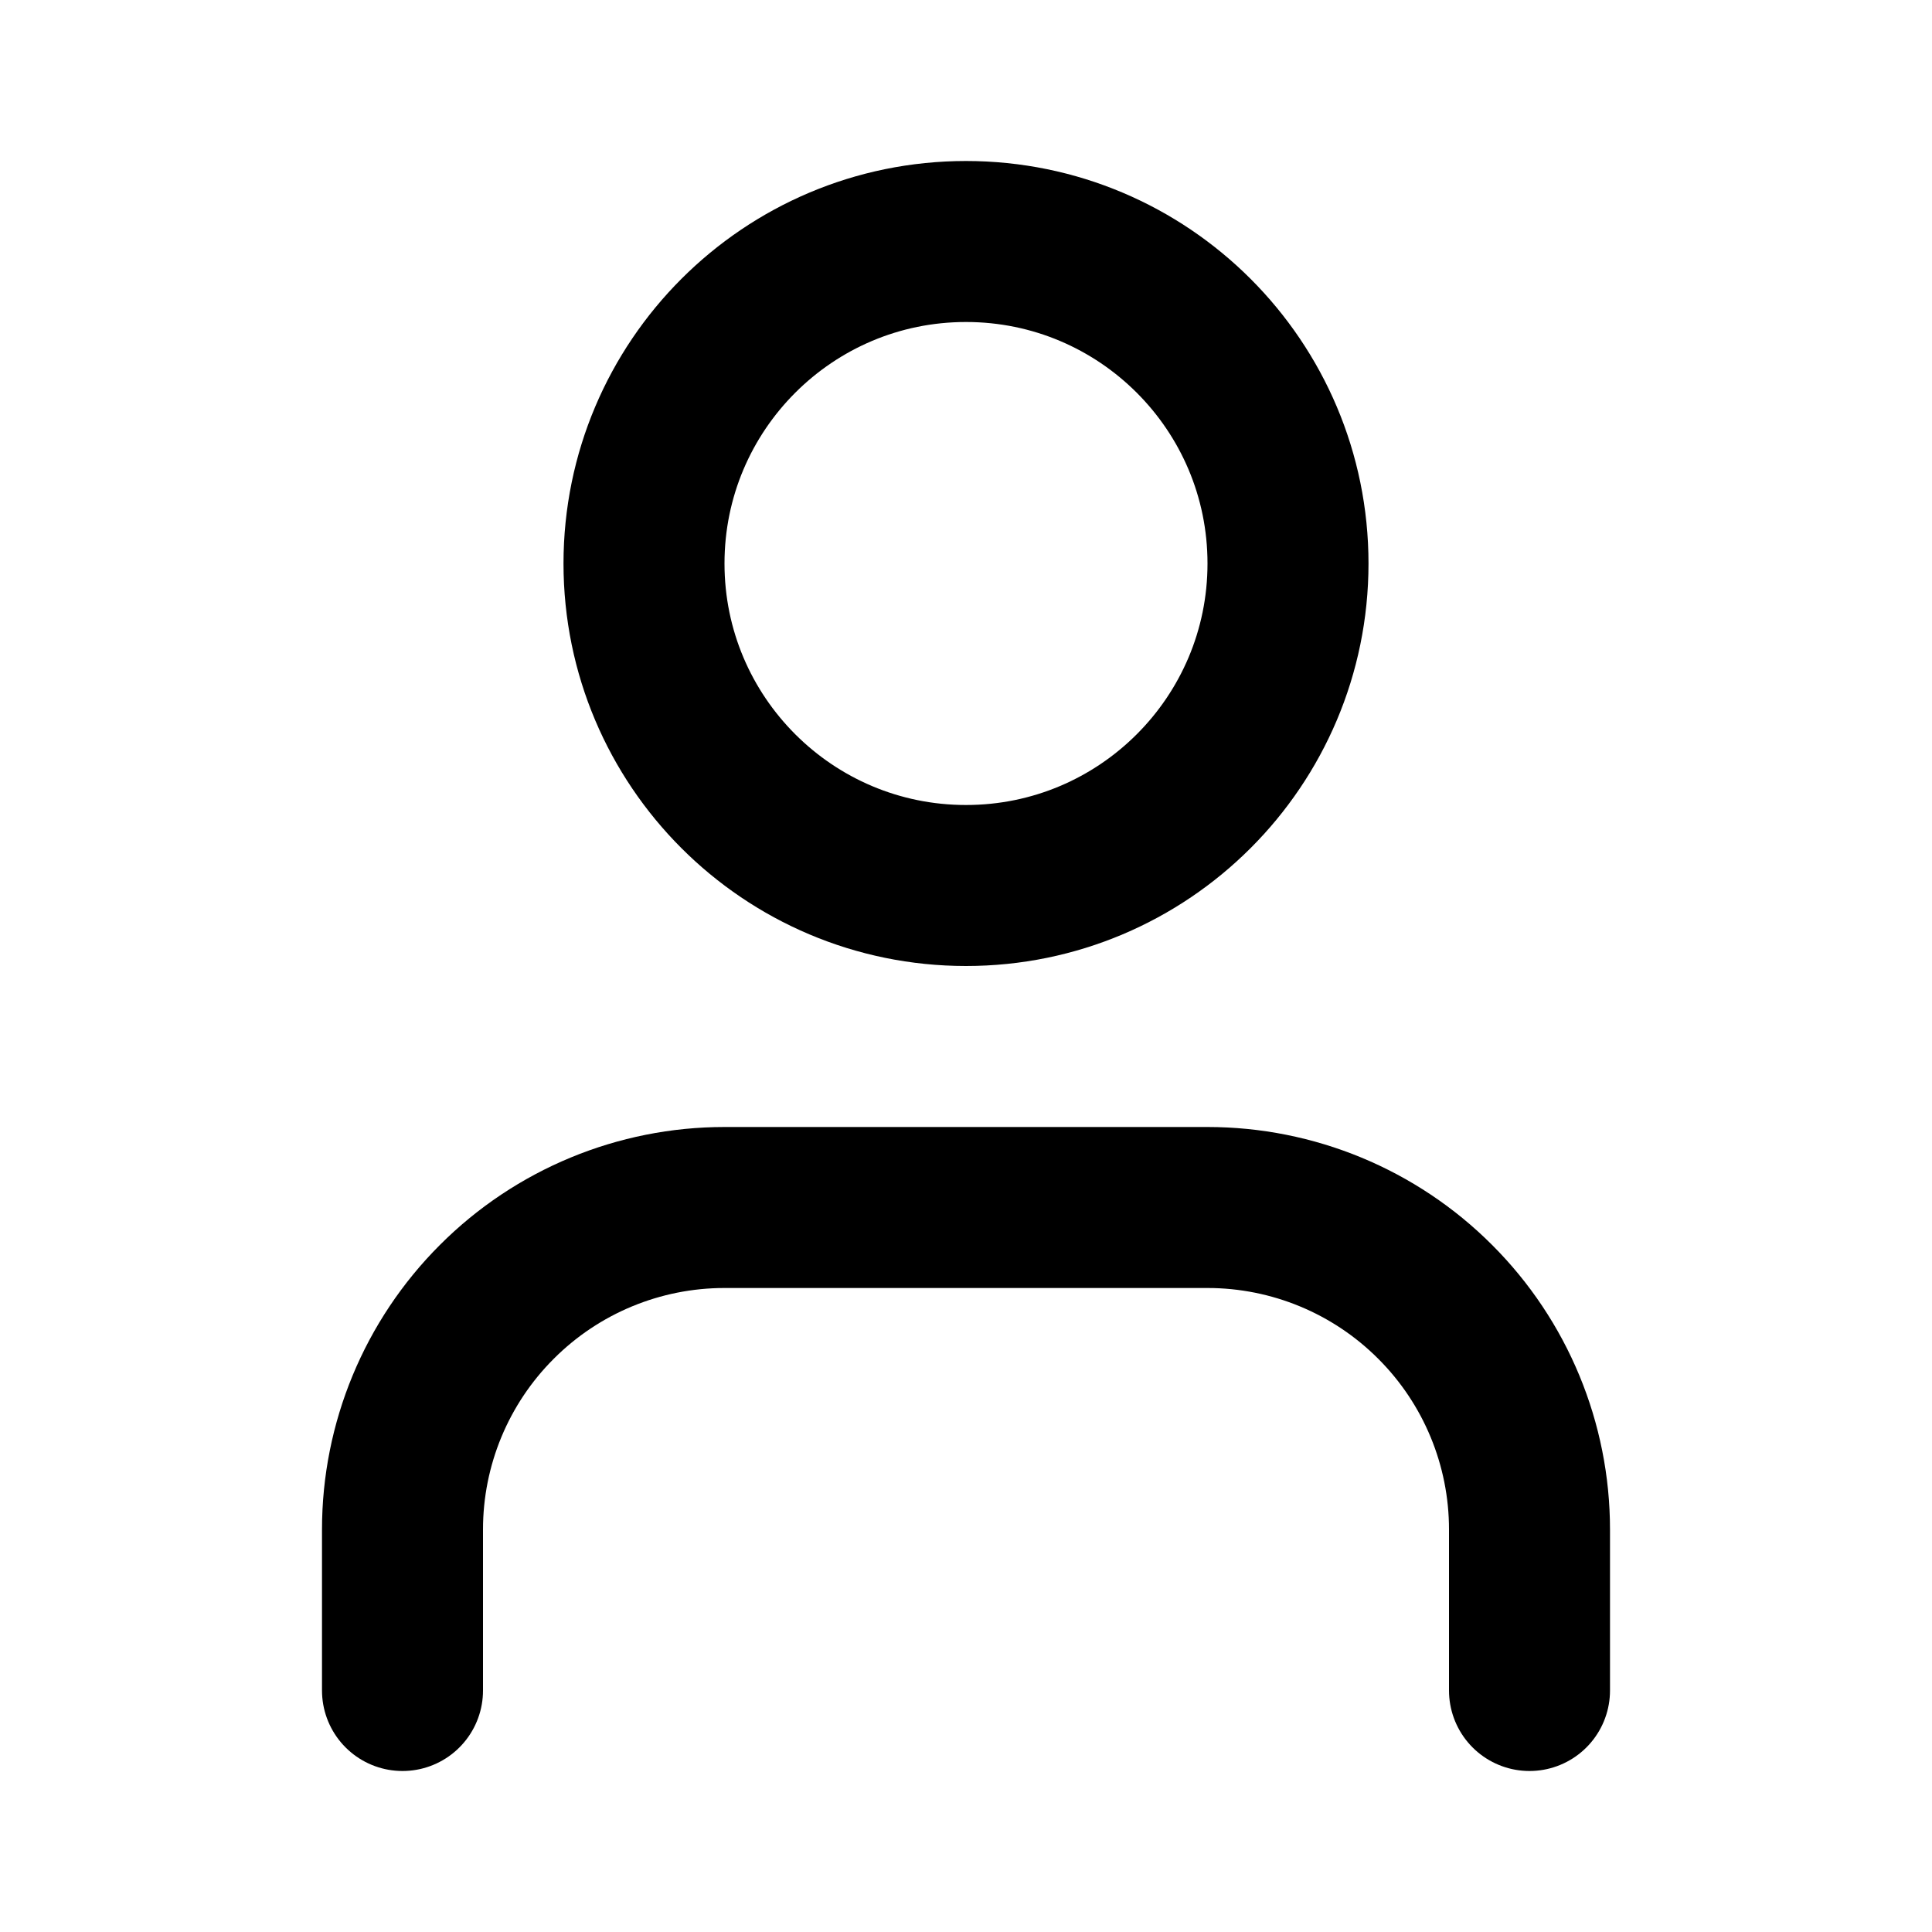
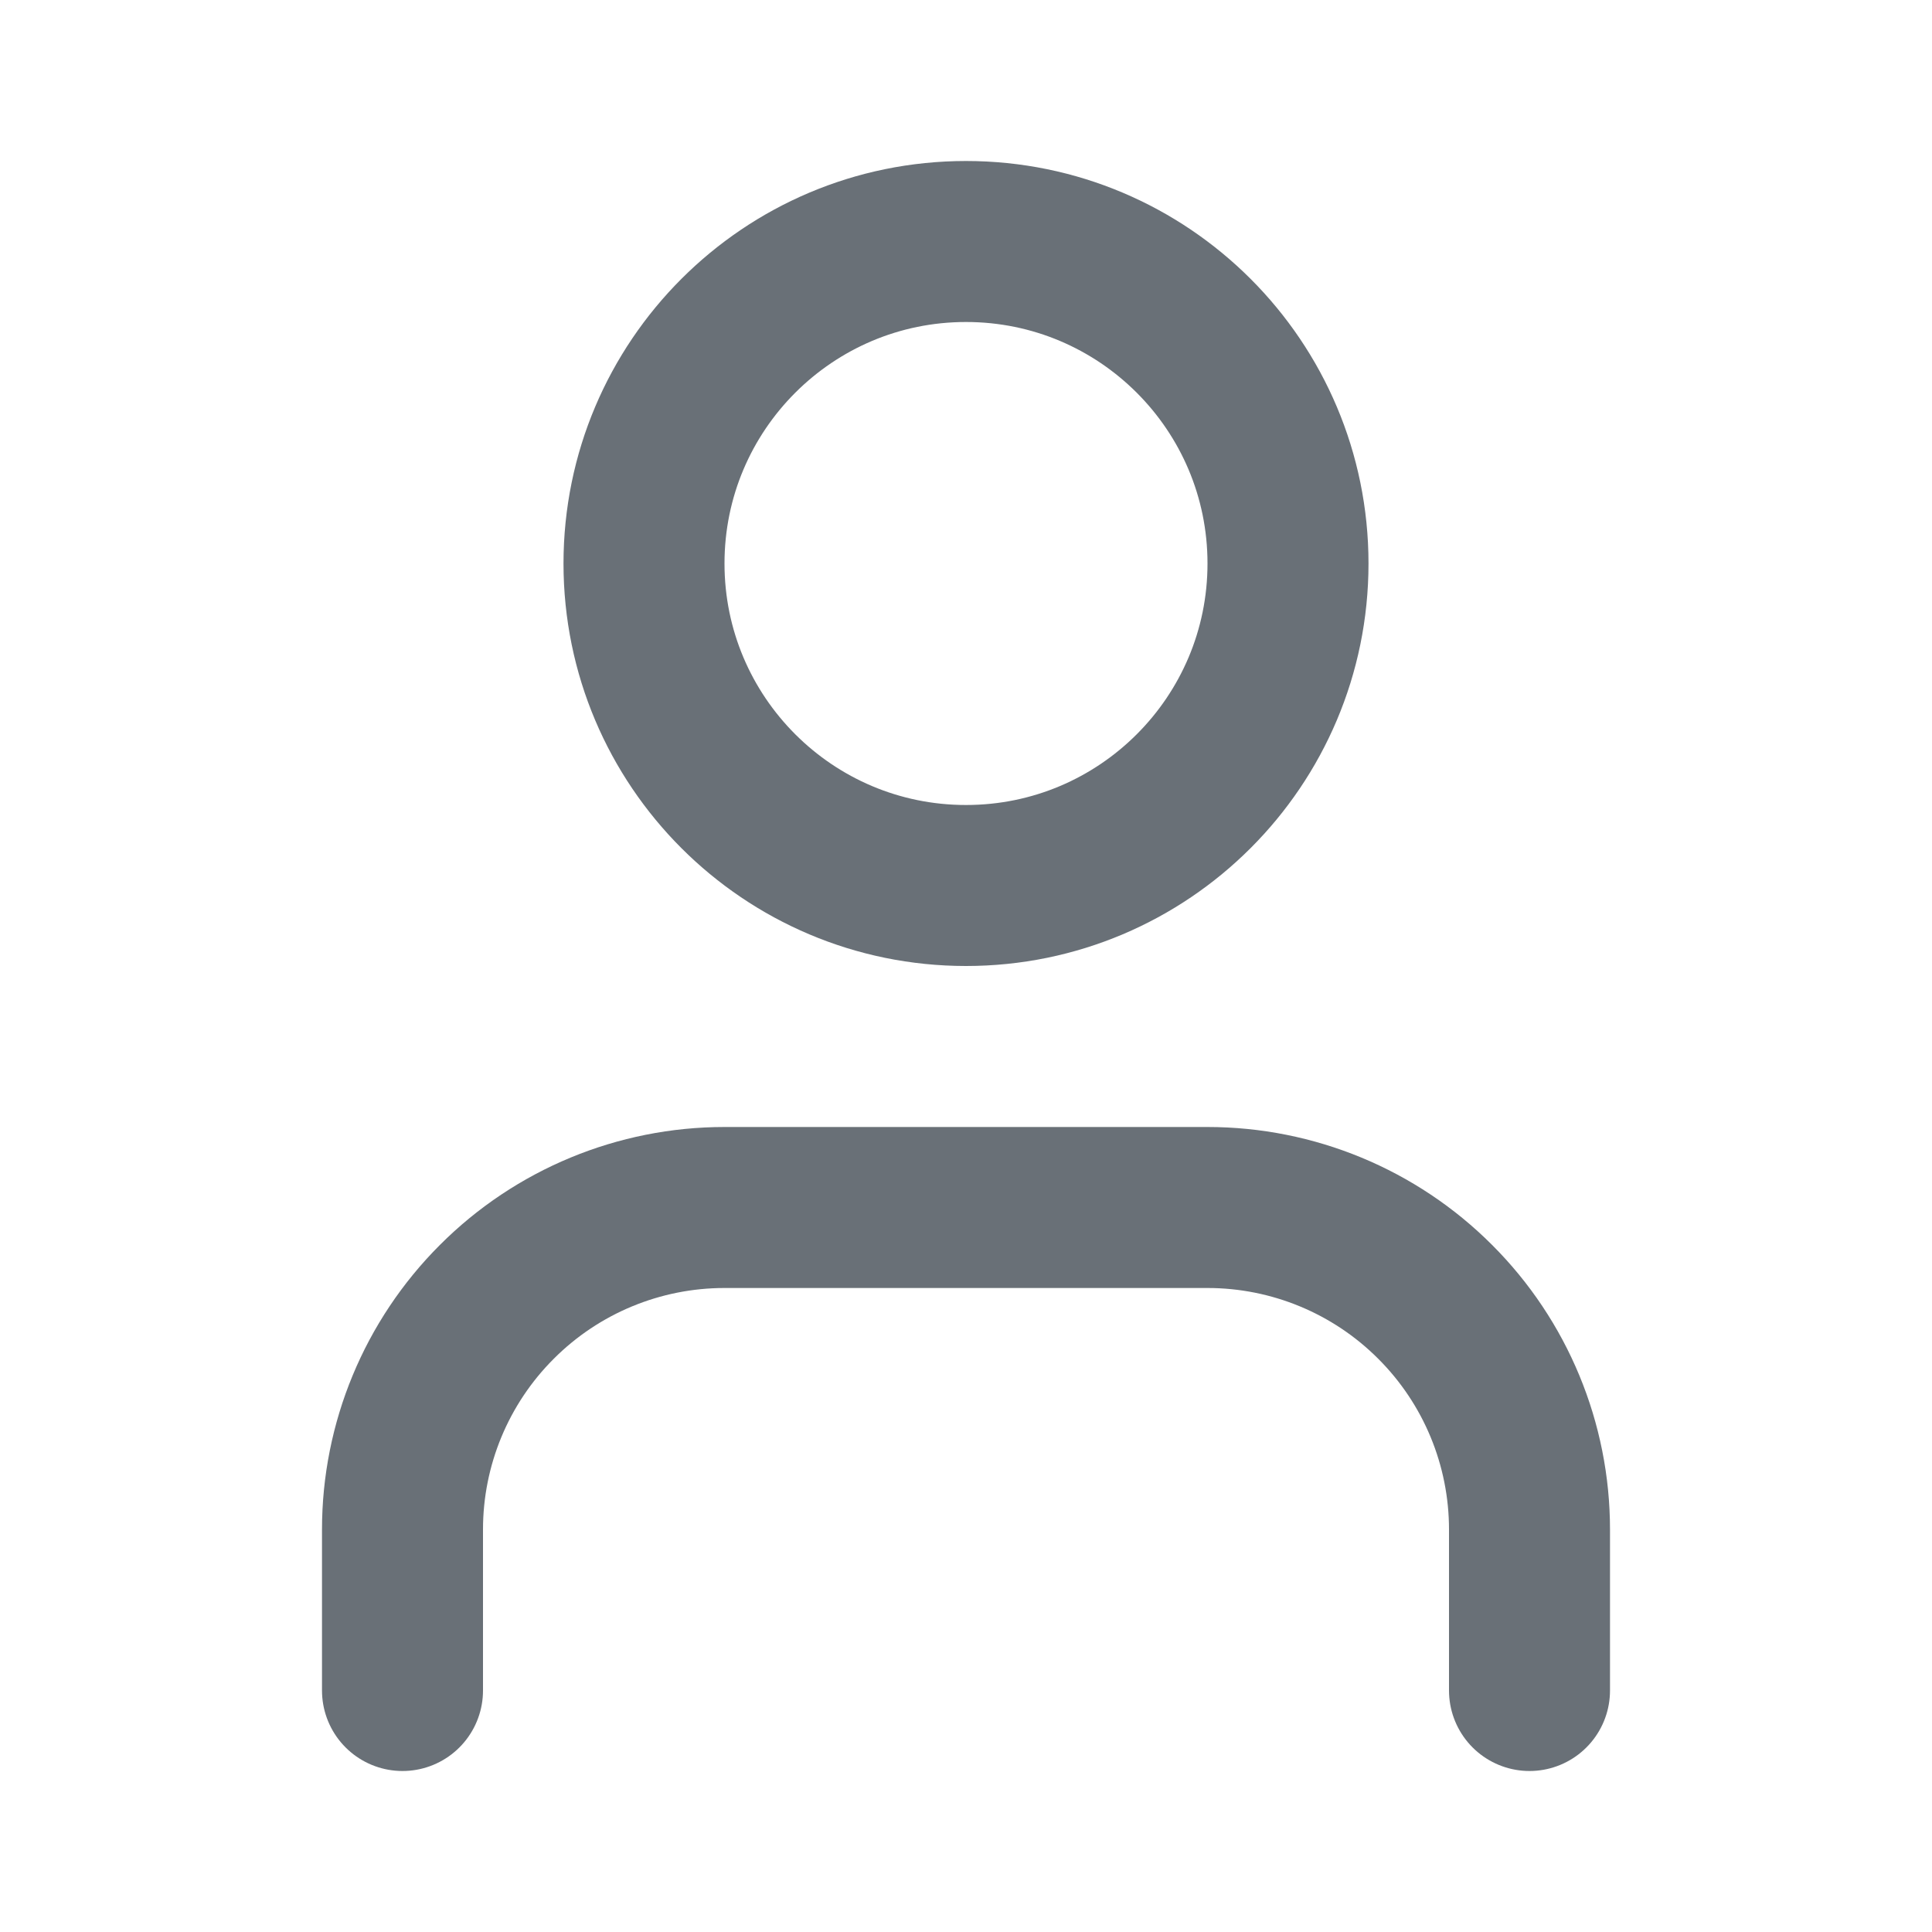
<svg xmlns="http://www.w3.org/2000/svg" width="24" height="24" viewBox="0 0 24 24" fill="none">
  <g id="Lucide Icon">
-     <path id="Vector" d="M19 21V19C19 17.939 18.579 16.922 17.828 16.172C17.078 15.421 16.061 15 15 15H9C7.939 15 6.922 15.421 6.172 16.172C5.421 16.922 5 17.939 5 19V21" stroke="currentColor" stroke-width="2" stroke-linecap="round" stroke-linejoin="round" />
-     <path id="Vector_2" d="M12 11C14.209 11 16 9.209 16 7C16 4.791 14.209 3 12 3C9.791 3 8 4.791 8 7C8 9.209 9.791 11 12 11Z" stroke="currentColor" stroke-width="2" stroke-linecap="round" stroke-linejoin="round" />
+     <path id="Vector" d="M19 21V19C19 17.939 18.579 16.922 17.828 16.172C17.078 15.421 16.061 15 15 15H9C7.939 15 6.922 15.421 6.172 16.172C5.421 16.922 5 17.939 5 19V21" stroke="#697077" stroke-width="2" stroke-linecap="round" stroke-linejoin="round" />
+     <path id="Vector_2" d="M12 11C14.209 11 16 9.209 16 7C16 4.791 14.209 3 12 3C9.791 3 8 4.791 8 7C8 9.209 9.791 11 12 11Z" stroke="#697077" stroke-width="2" stroke-linecap="round" stroke-linejoin="round" />
  </g>
</svg>
